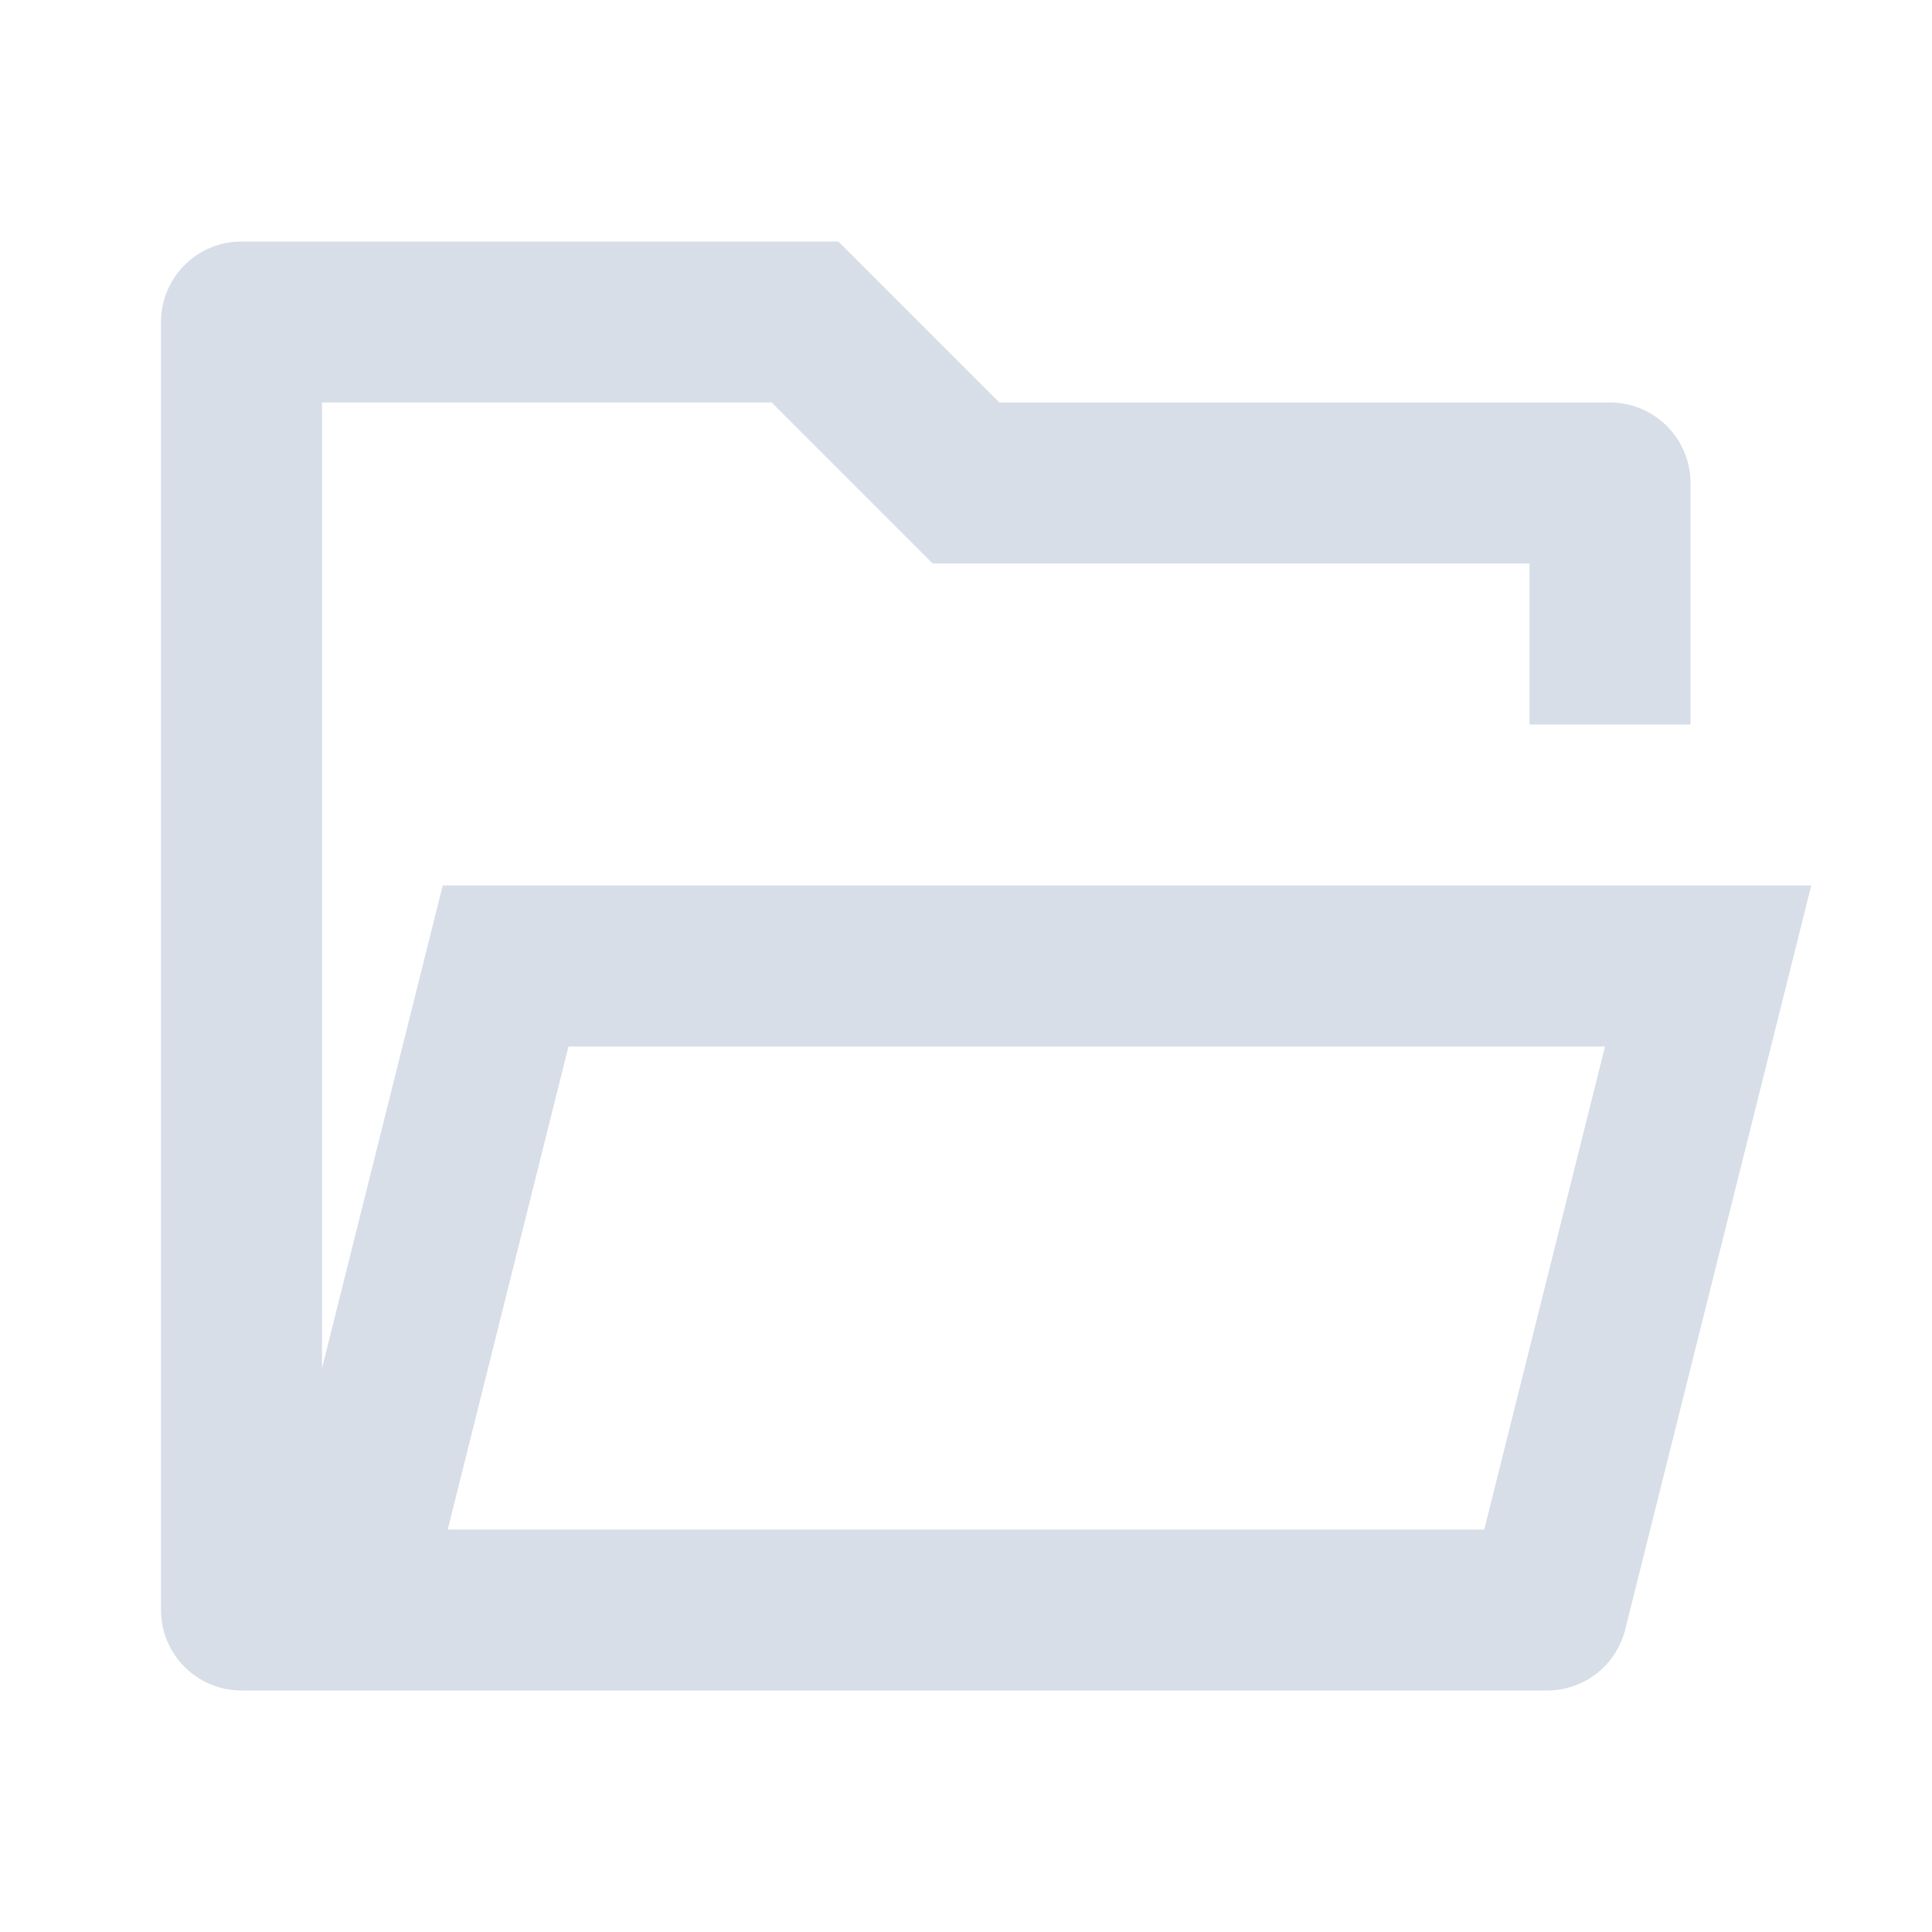
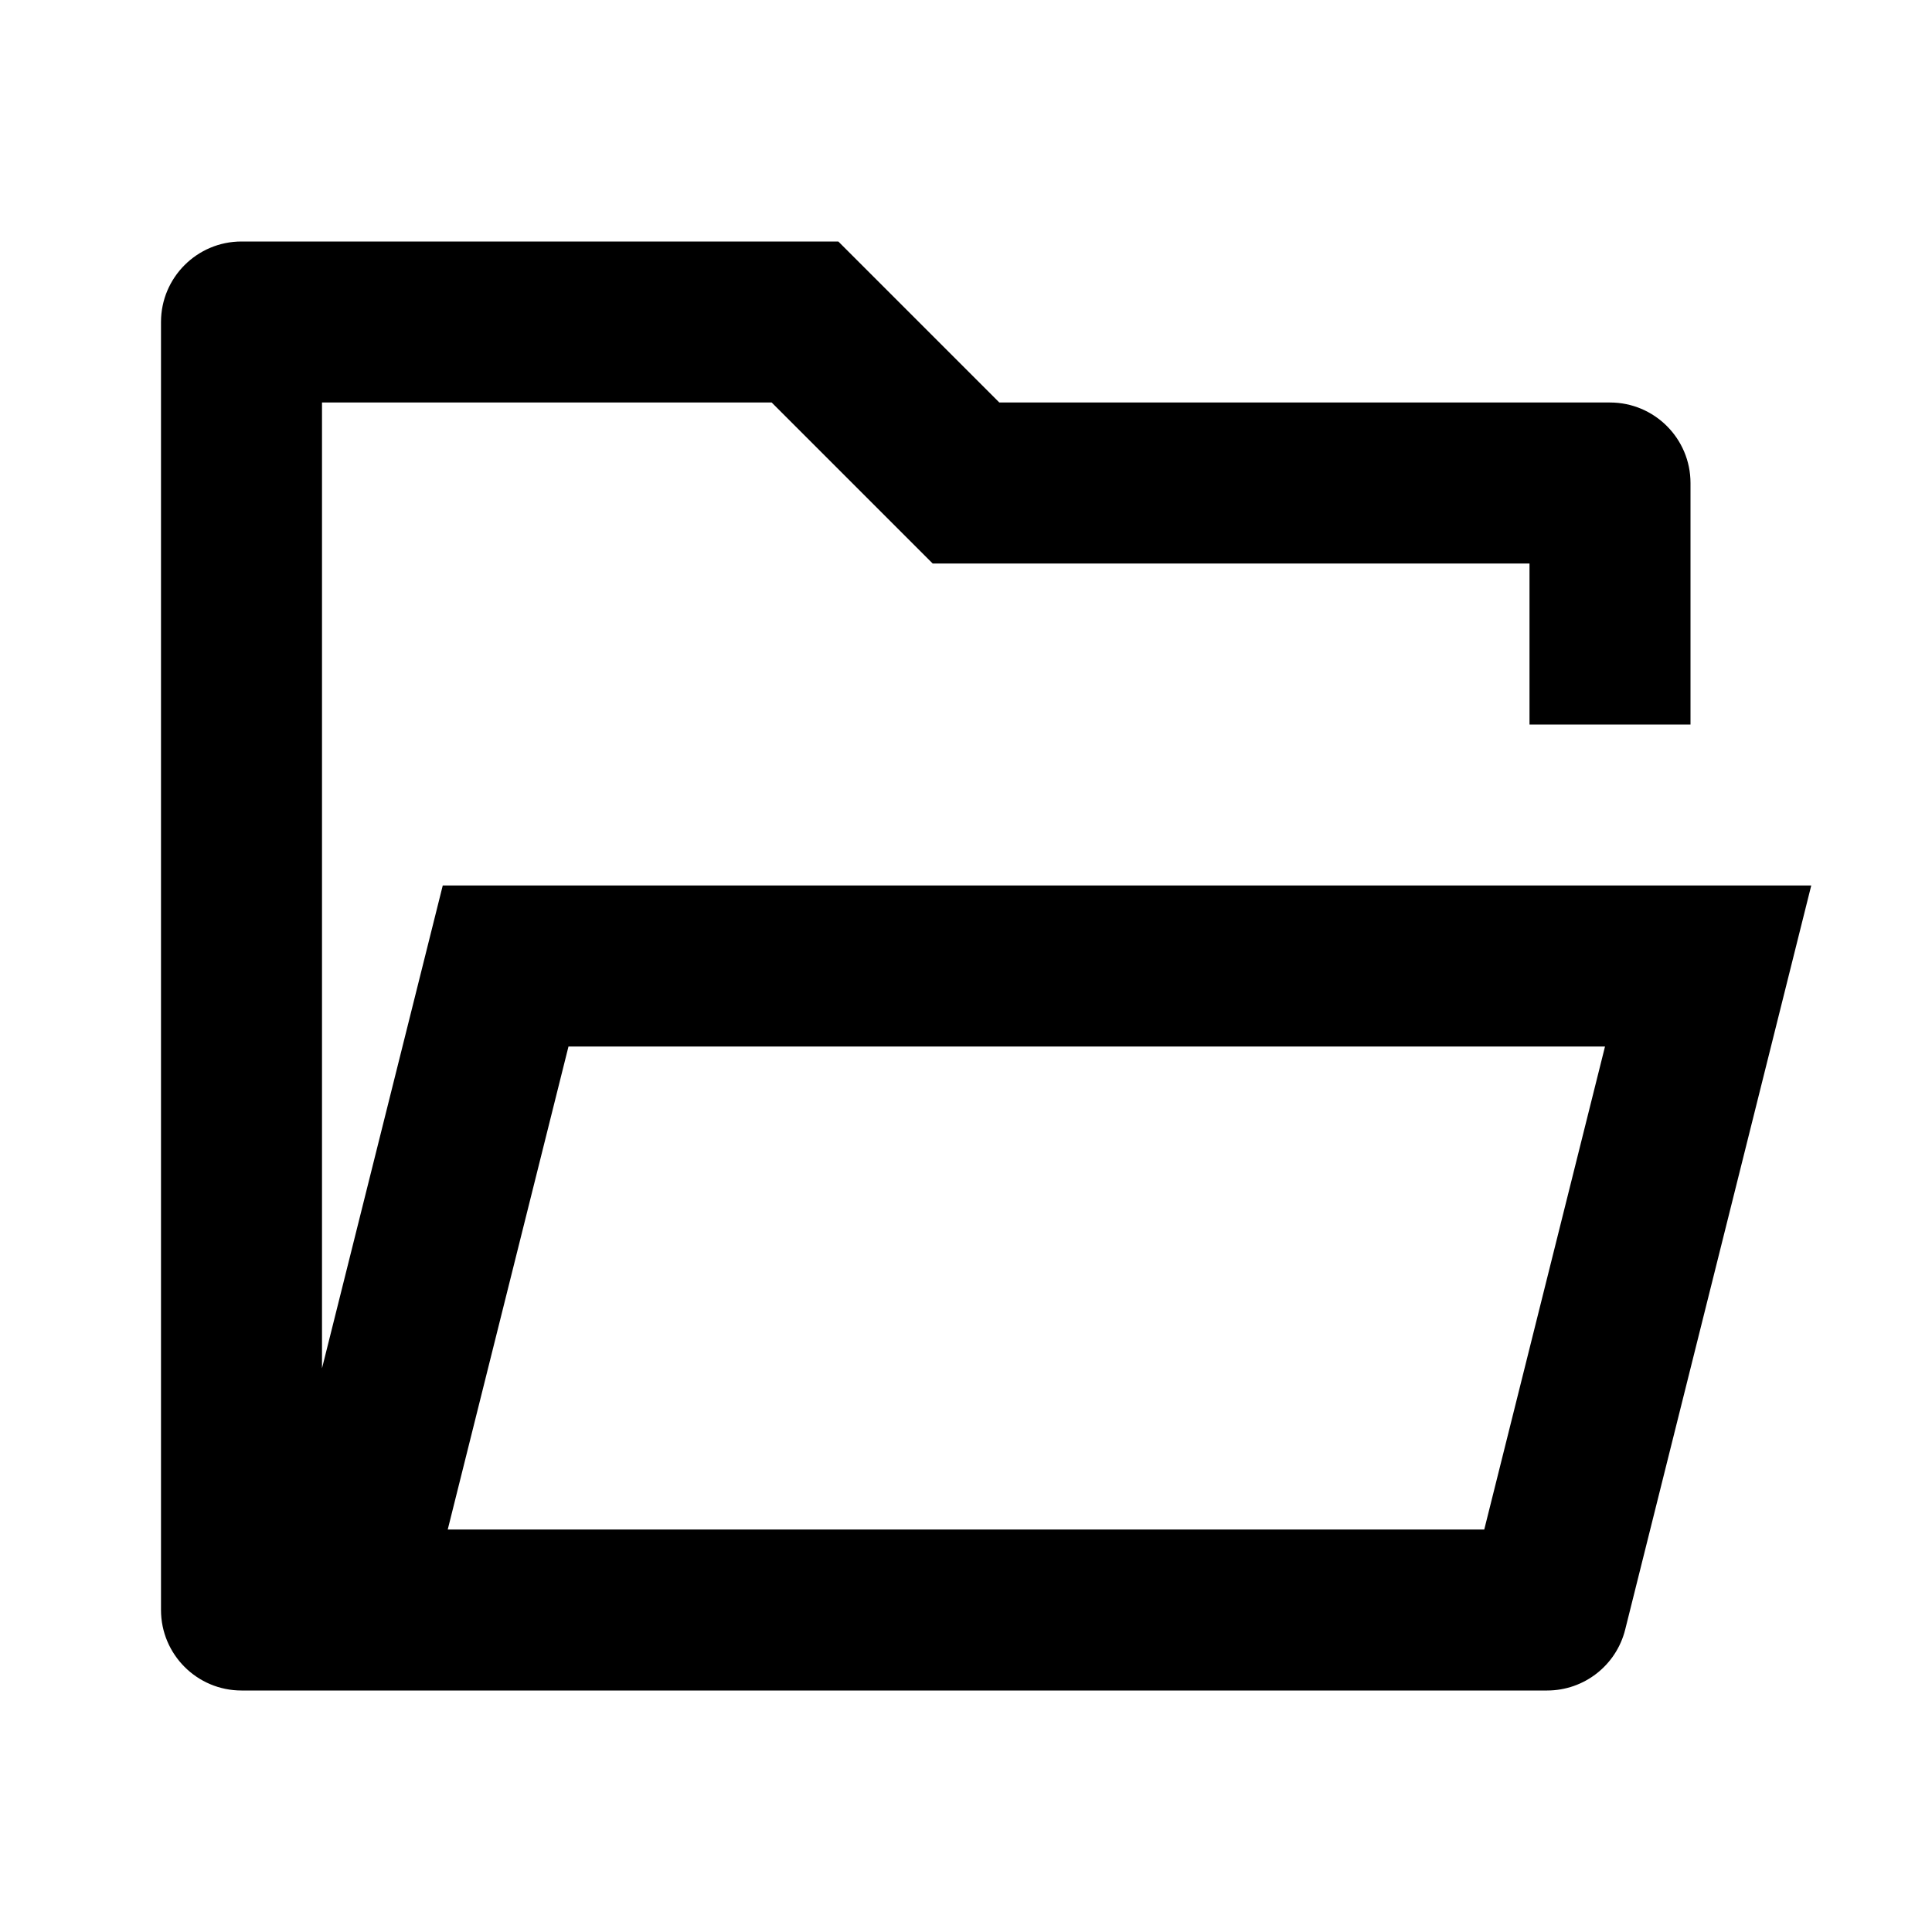
- <svg xmlns="http://www.w3.org/2000/svg" viewBox="0 0 24 24" fill="#D7DEE8">
+ <svg xmlns="http://www.w3.org/2000/svg" viewBox="0 0 24 24" fill="currentColor">
  <path d="M3 21C2.448 21 2 20.552 2 20V4C2 3.448 2.448 3 3 3H10.414L12.414 5H20C20.552 5 21 5.448 21 6V9H19V7H11.586L9.586 5H4V16.998L5.5 11H22.5L20.189 20.242C20.078 20.688 19.678 21 19.219 21H3ZM19.938 13H7.062L5.562 19H18.438L19.938 13Z" />
</svg>
